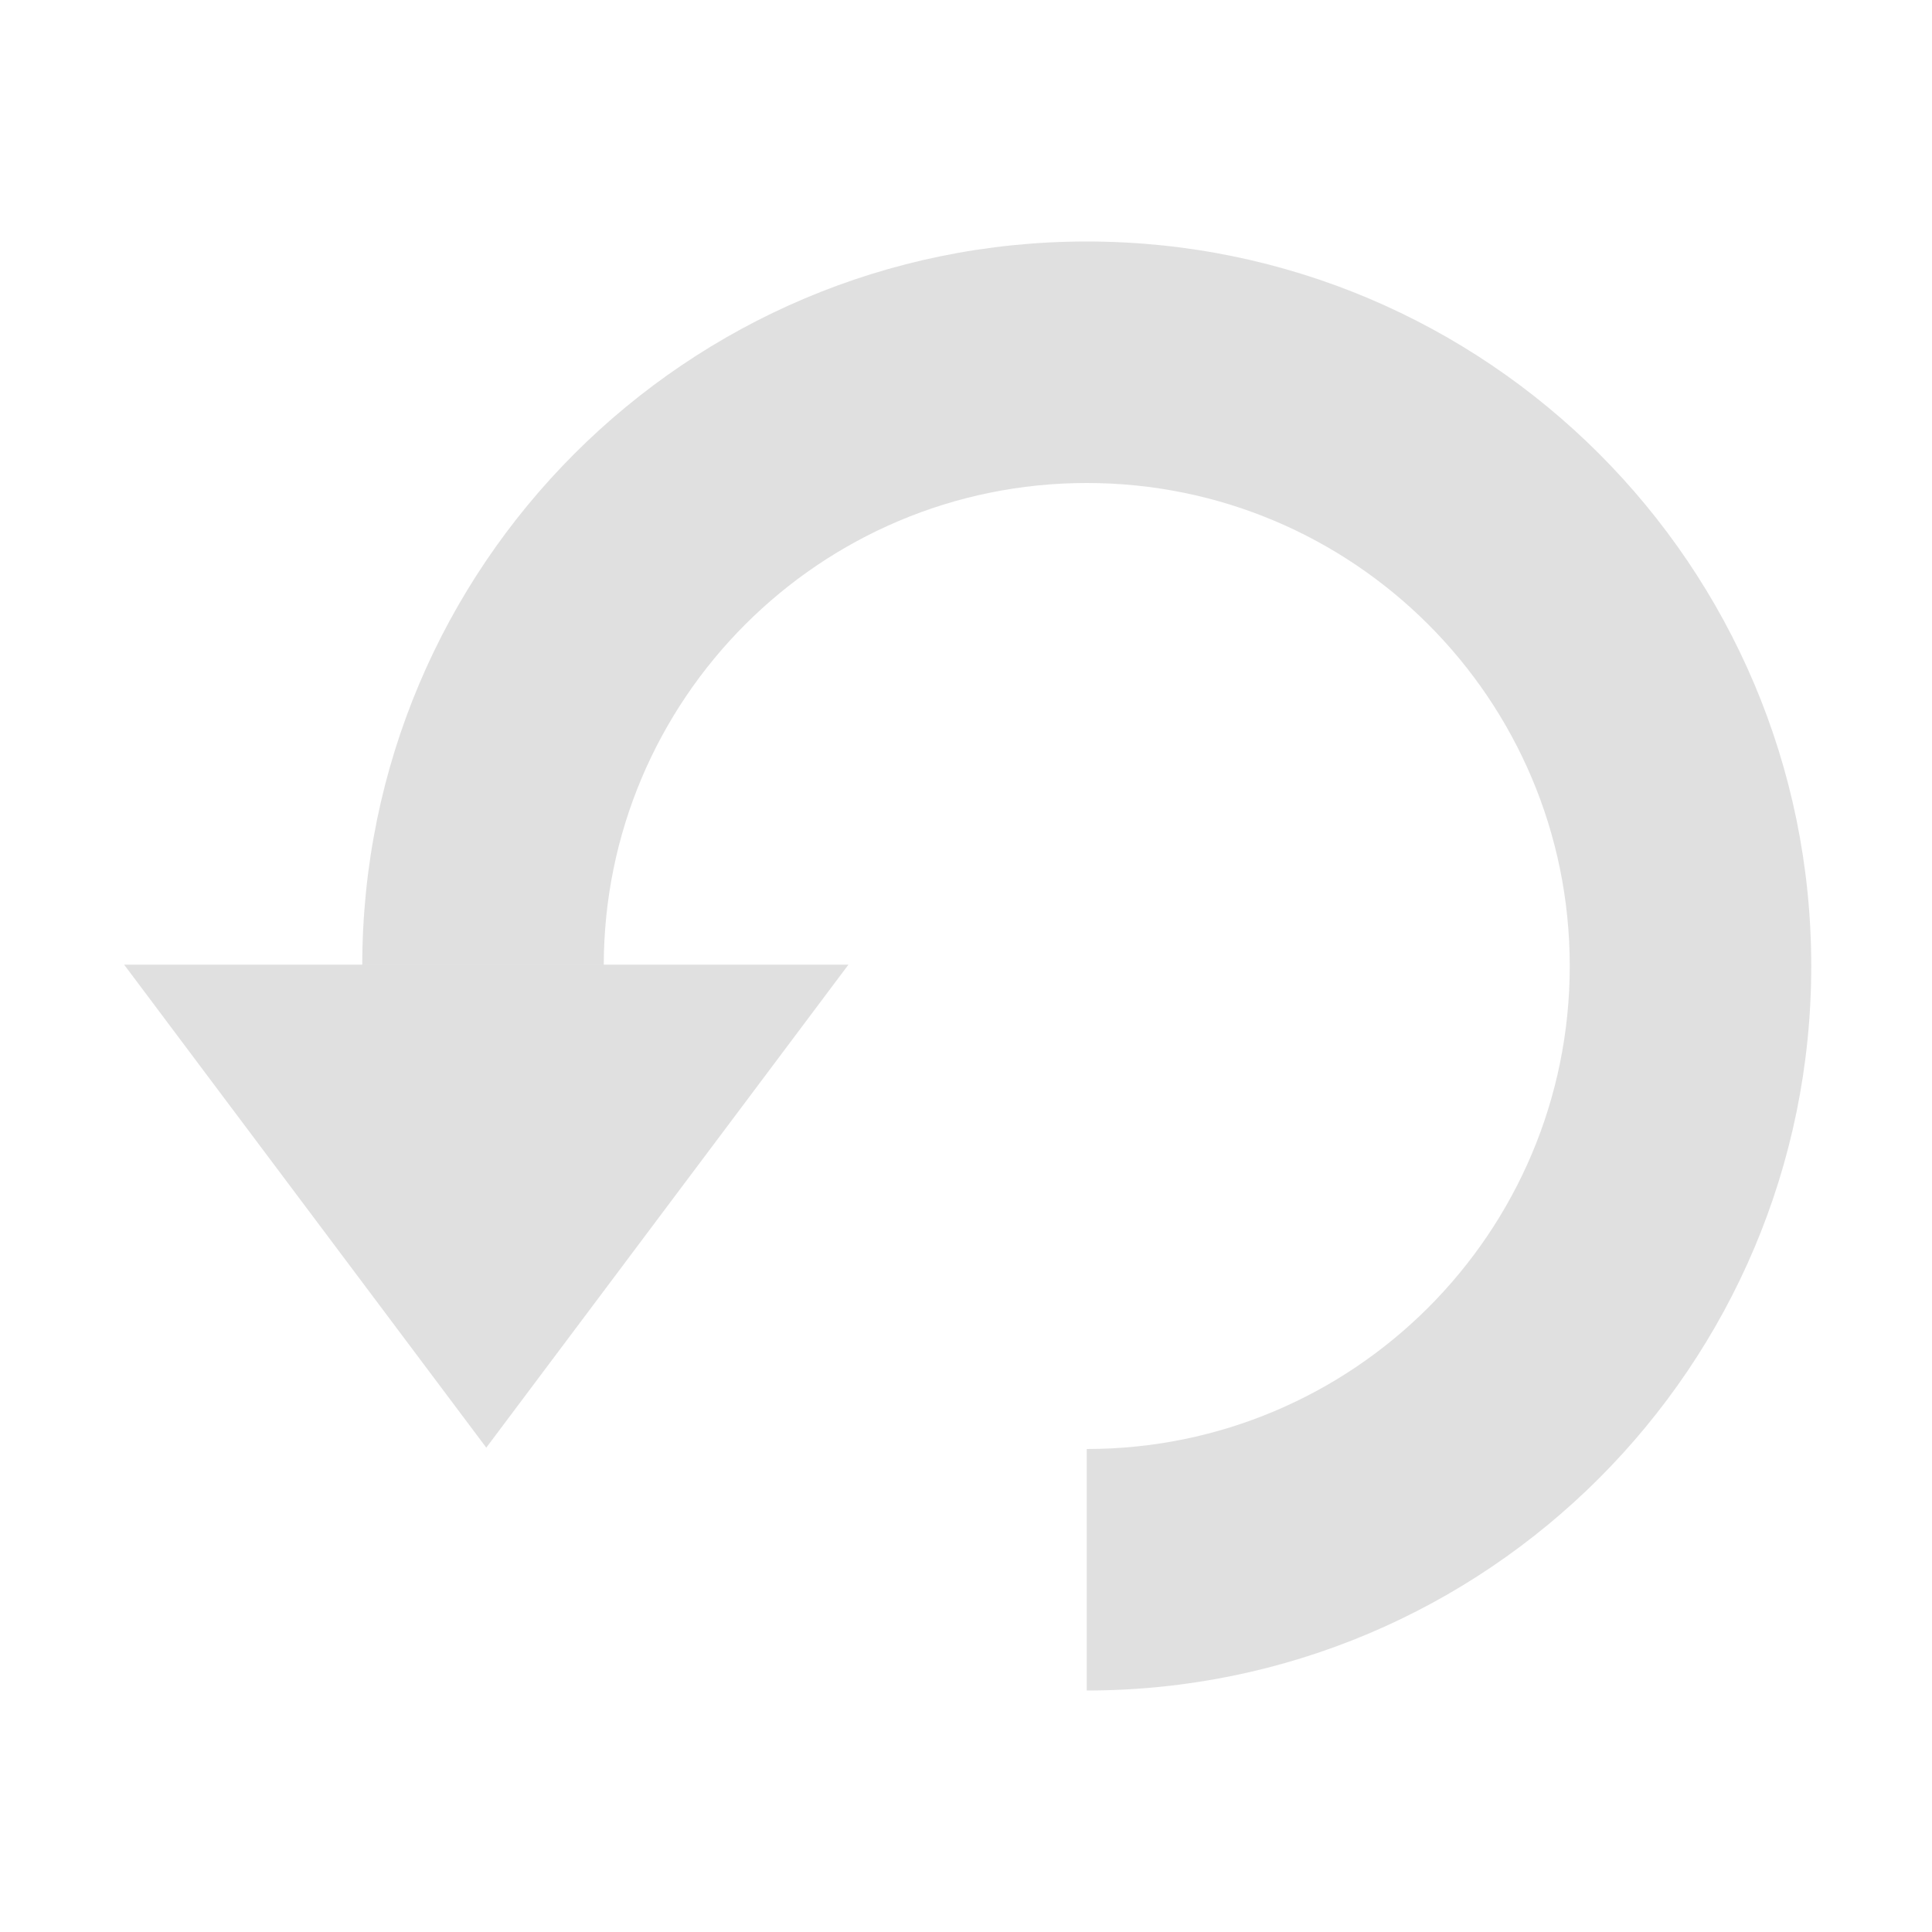
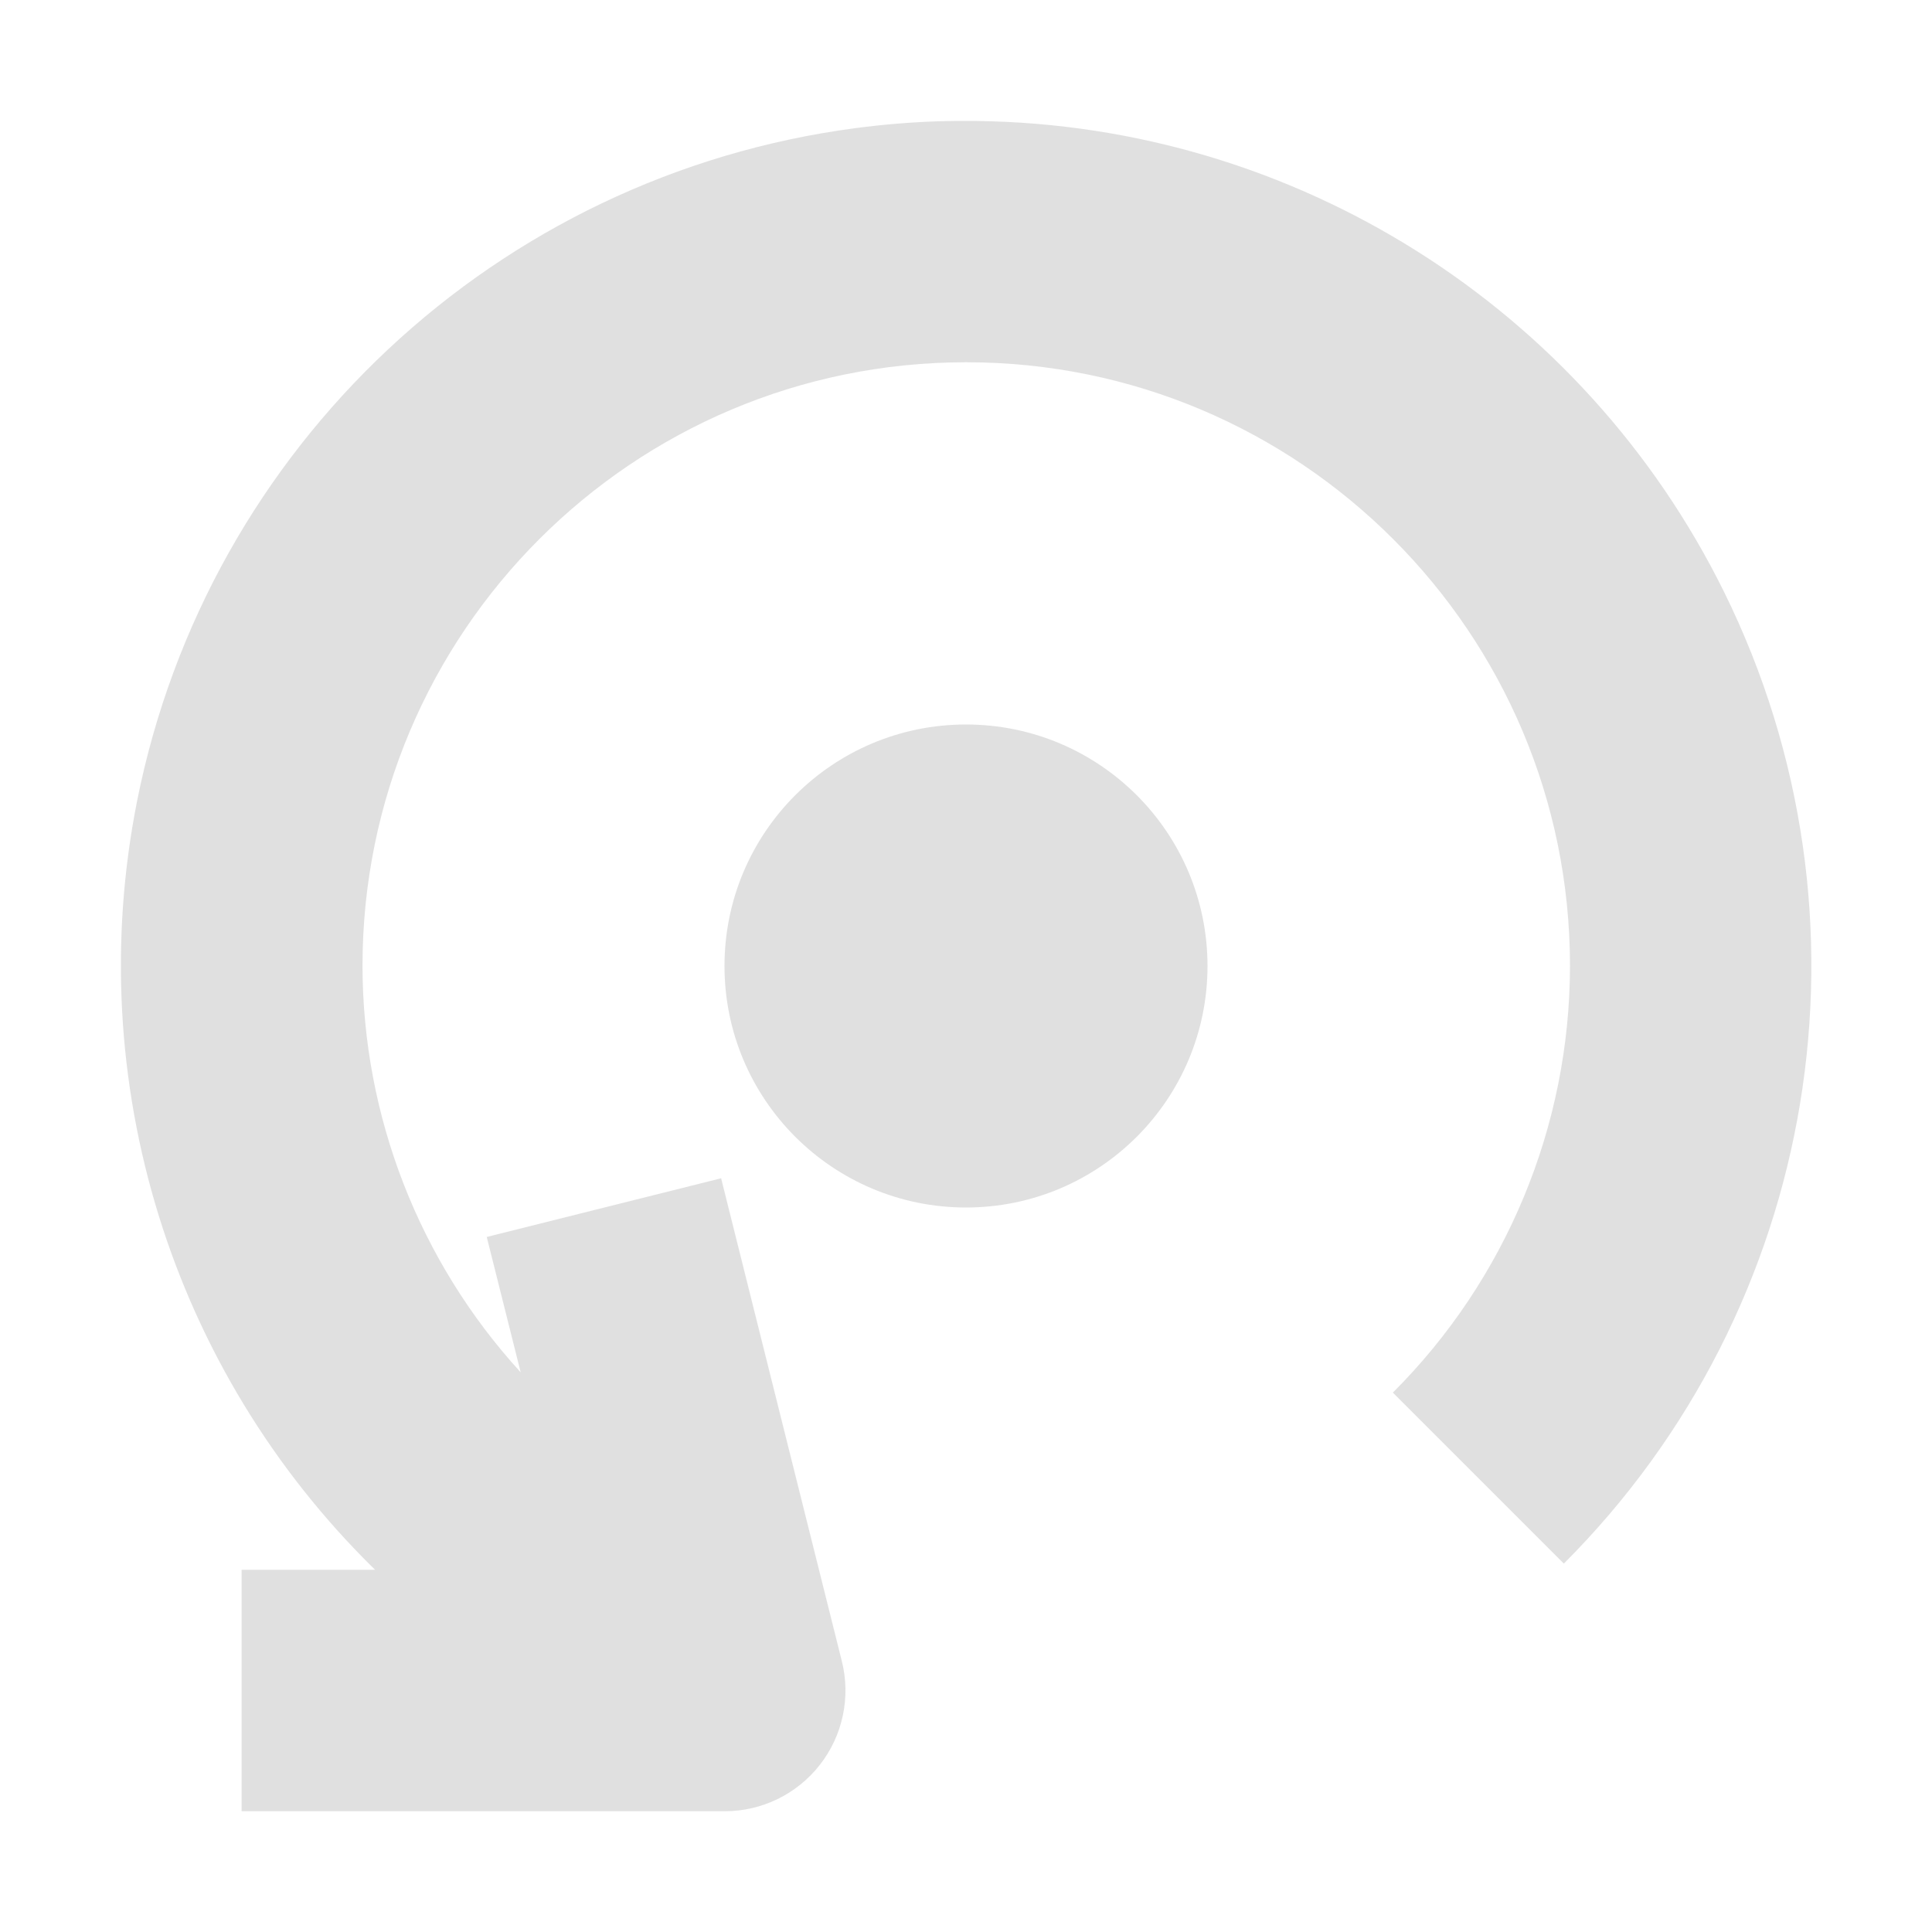
<svg xmlns="http://www.w3.org/2000/svg" width="16" height="16" version="1.1" viewBox="0 0 16 16">
-   <g transform="translate(0 -1036.4)" fill="#e0e0e0" fill-opacity=".996">
-     <path transform="translate(0 1036.4)" d="m9 2a6 6 0 0 0 -6 6h2a4 4 0 0 1 4 -4 4 4 0 0 1 4 4 4 4 0 0 1 -4 4v2a6 6 0 0 0 6 -6 6 6 0 0 0 -6 -6z" />
-     <path transform="matrix(0 -1.1926 1.5492 0 -1617 1049.3)" d="m4.118 1048.3-1.677-0.968-1.677-0.968 1.677-0.968 1.677-0.968-1e-7 1.937z" />
+   <g transform="translate(0 -1036.4)">
+     <path transform="translate(0 1036.4)" d="m8.088 1.002a7 7 0 0 0 -0.305 0.002 7 7 0 0 0 -0.697 0.057 7 7 0 0 0 -5.951 5.574 7 7 0 0 0 1.971 6.365h-1.105v2h4a1 1 0 0 0 0.971 -1.242l-1-4-1.941 0.486 0.281 1.121a5 5 0 0 1 -1.31 -3.365 5 5 0 0 1 5 -5 5 5 0 0 1 5 5 5 5 0 0 1 -1.467 3.533l1.416 1.416a7 7 0 0 0 1.328 -8.045 7 7 0 0 0 -6.189 -3.902zm-0.088 4.998a2 2 0 0 0 -2 2 2 2 0 0 0 2 2 2 2 0 0 0 2 -2 2 2 0 0 0 -2 -2z" fill="#e0e0e0" fill-opacity=".996" stroke-width="0" />
  </g>
</svg>
